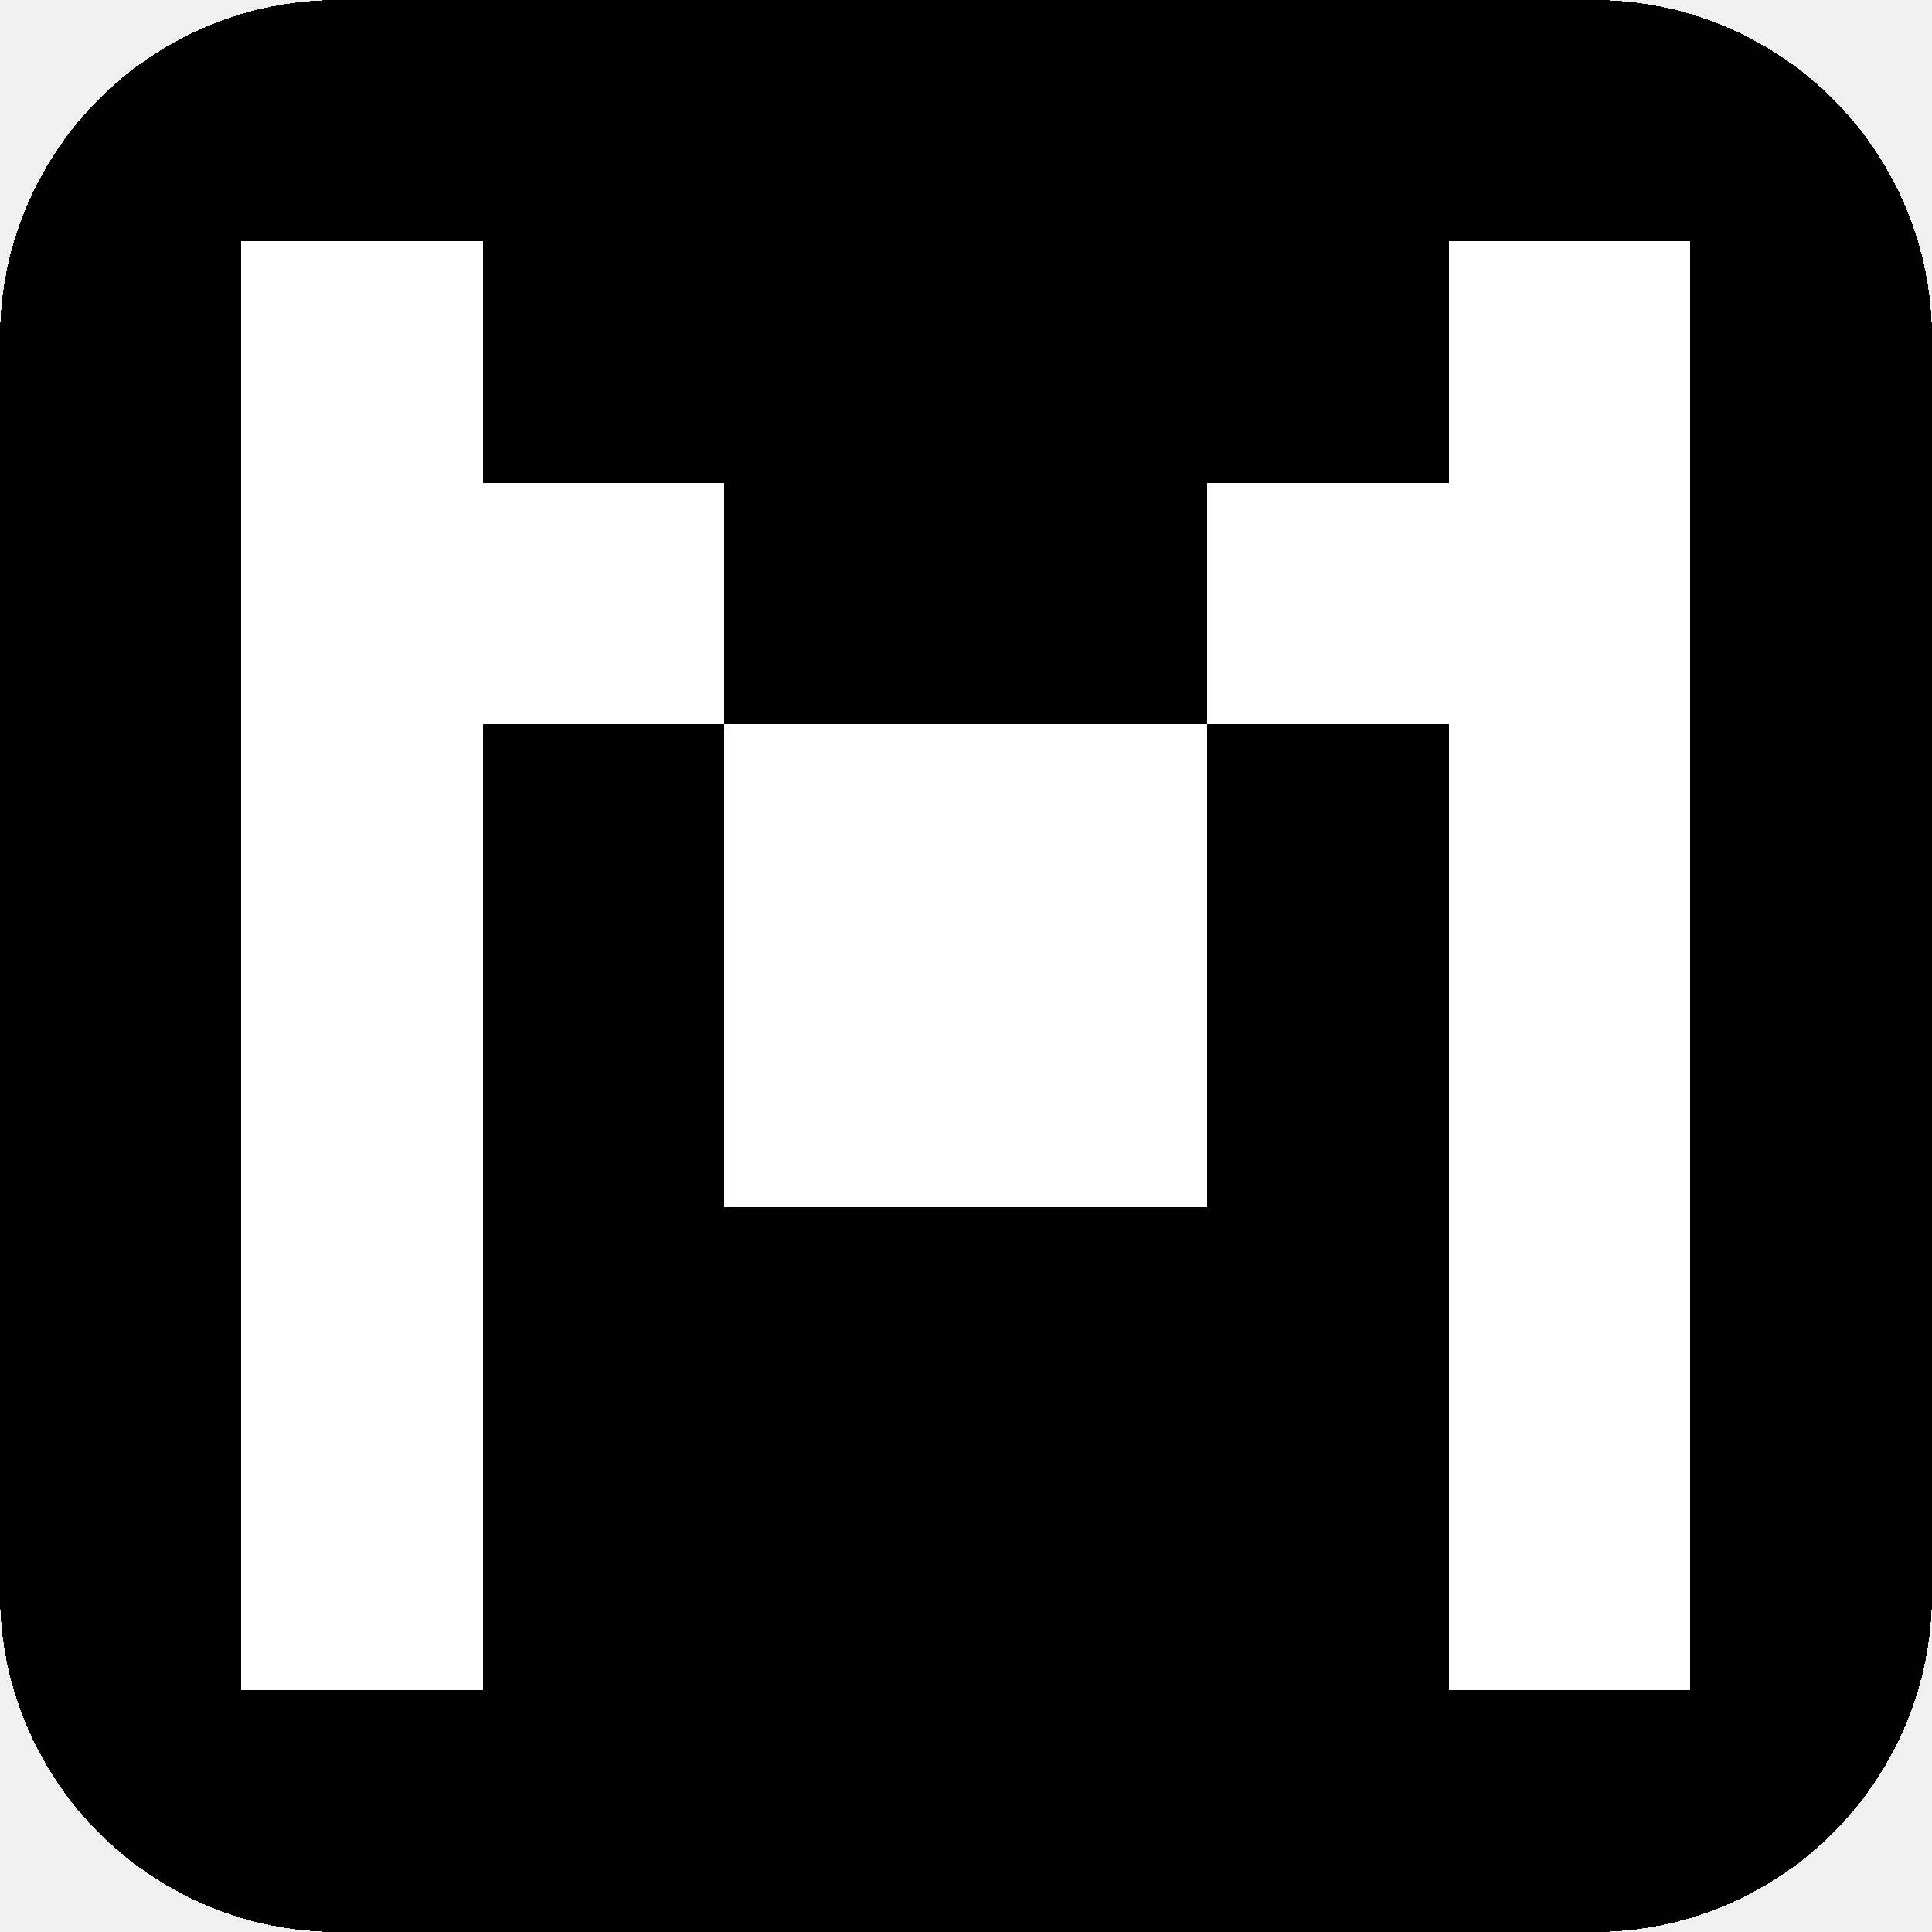
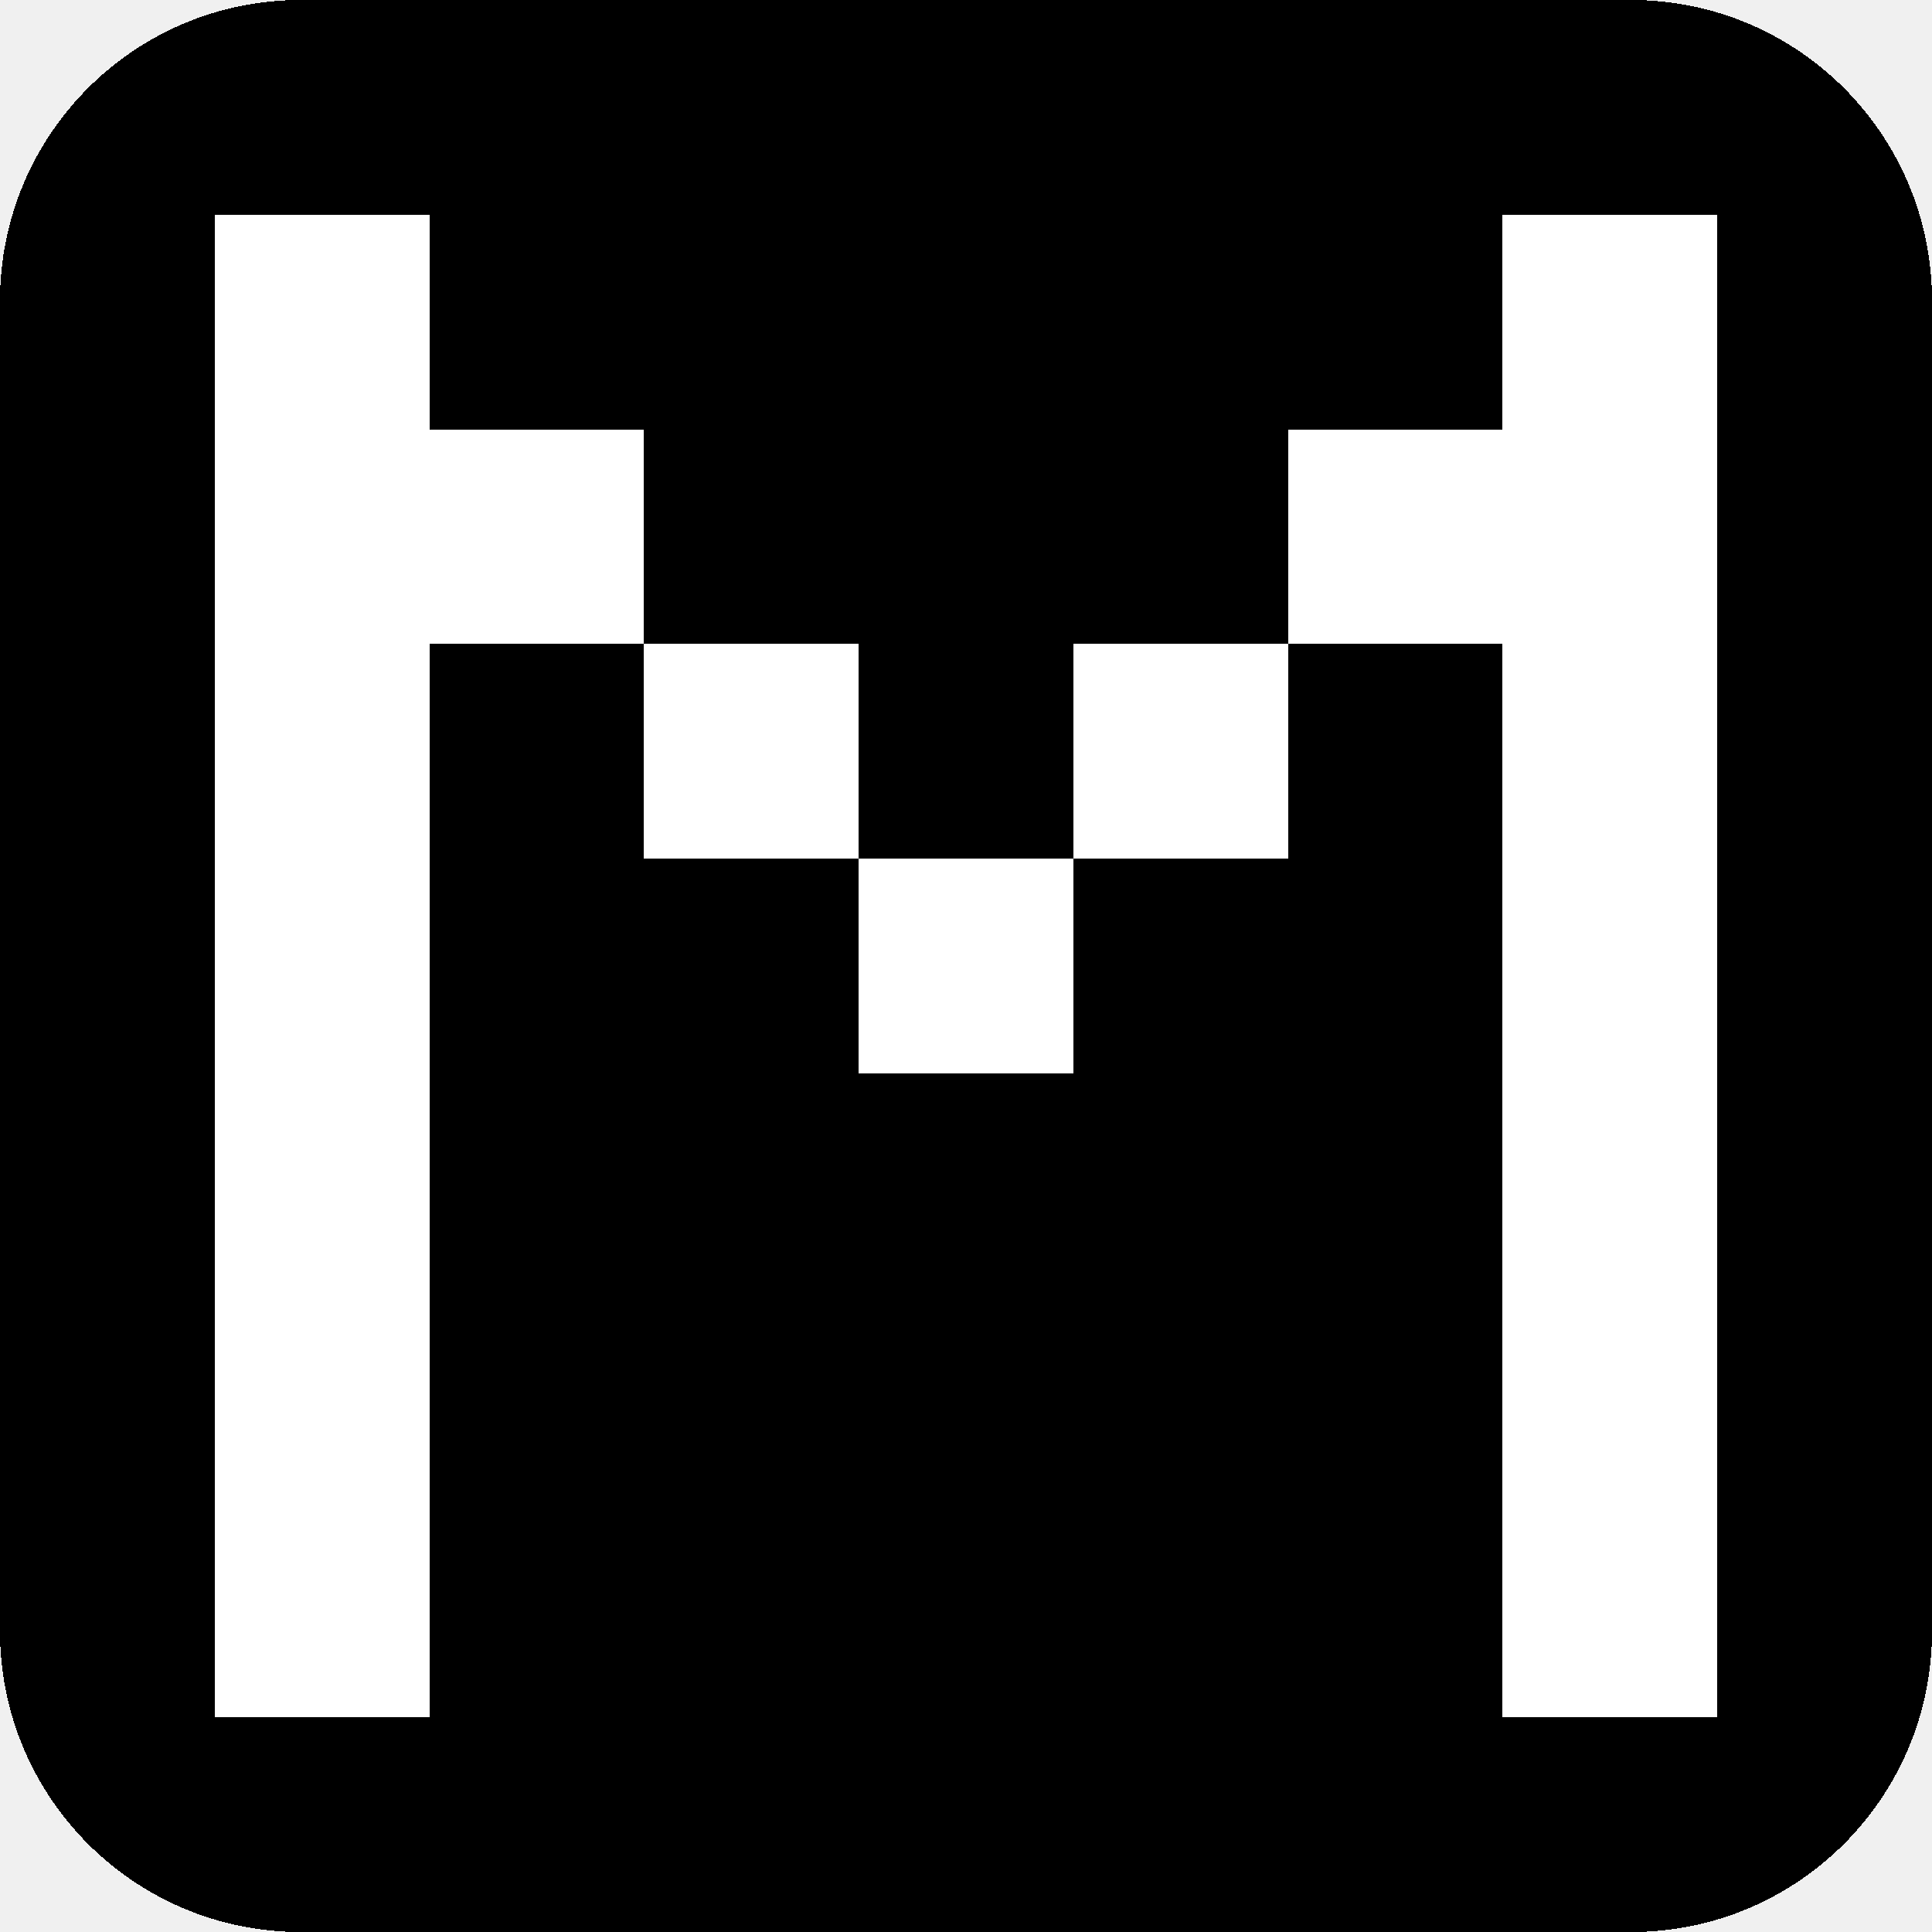
- <svg xmlns="http://www.w3.org/2000/svg" viewBox="-1 -1 8 8" shape-rendering="crispEdges">
-   <rect x="-1" y="-1" width="8" height="8" rx="1.4" fill="#000" />
+ <svg xmlns="http://www.w3.org/2000/svg" viewBox="-1 -1 9 9" shape-rendering="crispEdges">
+   <rect x="-1" y="-1" width="9" height="9" rx="1.4" fill="#000" />
  <g fill="#fff">
    <rect x="0" y="0" width="1" height="1" />
-     <rect x="5" y="0" width="1" height="1" />
+     <rect x="6" y="0" width="1" height="1" />
    <rect x="0" y="1" width="1" height="1" />
    <rect x="1" y="1" width="1" height="1" />
-     <rect x="4" y="1" width="1" height="1" />
    <rect x="5" y="1" width="1" height="1" />
+     <rect x="6" y="1" width="1" height="1" />
    <rect x="0" y="2" width="1" height="1" />
    <rect x="2" y="2" width="1" height="1" />
-     <rect x="3" y="2" width="1" height="1" />
-     <rect x="5" y="2" width="1" height="1" />
+     <rect x="4" y="2" width="1" height="1" />
+     <rect x="6" y="2" width="1" height="1" />
    <rect x="0" y="3" width="1" height="1" />
-     <rect x="2" y="3" width="1" height="1" />
    <rect x="3" y="3" width="1" height="1" />
-     <rect x="5" y="3" width="1" height="1" />
+     <rect x="6" y="3" width="1" height="1" />
    <rect x="0" y="4" width="1" height="1" />
-     <rect x="5" y="4" width="1" height="1" />
+     <rect x="6" y="4" width="1" height="1" />
    <rect x="0" y="5" width="1" height="1" />
-     <rect x="5" y="5" width="1" height="1" />
+     <rect x="6" y="5" width="1" height="1" />
+     <rect x="0" y="6" width="1" height="1" />
+     <rect x="6" y="6" width="1" height="1" />
  </g>
</svg>
